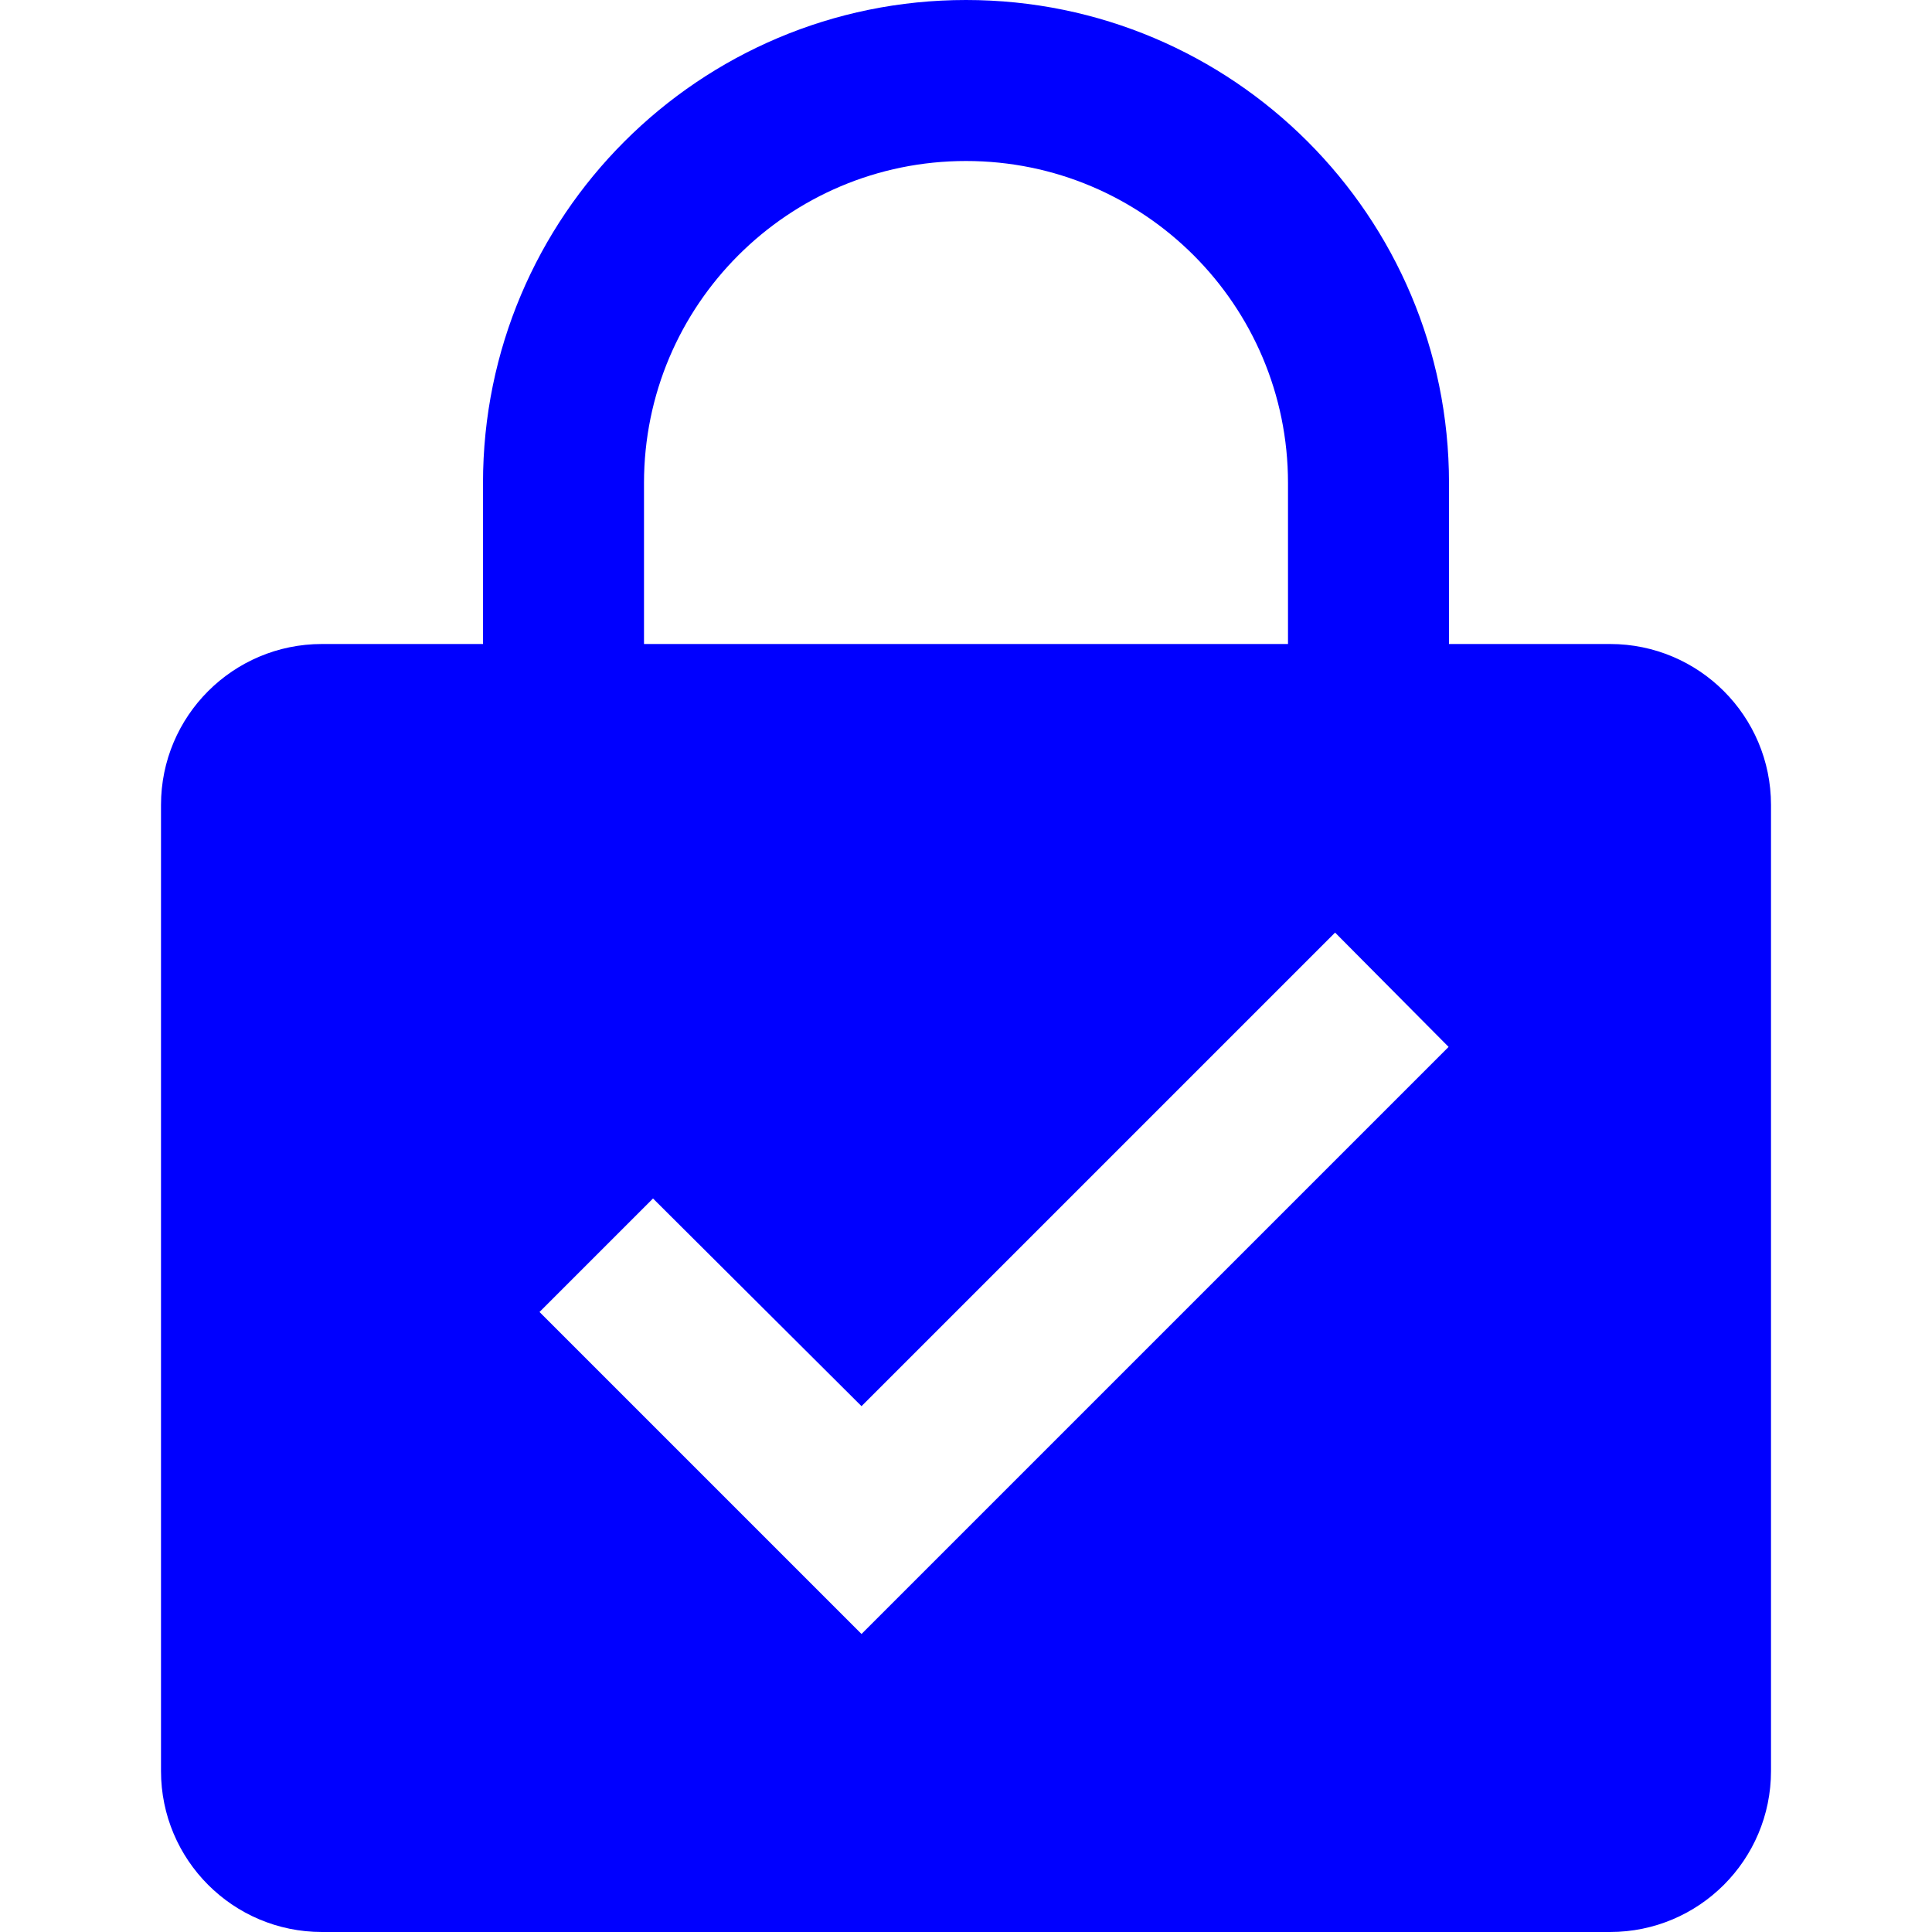
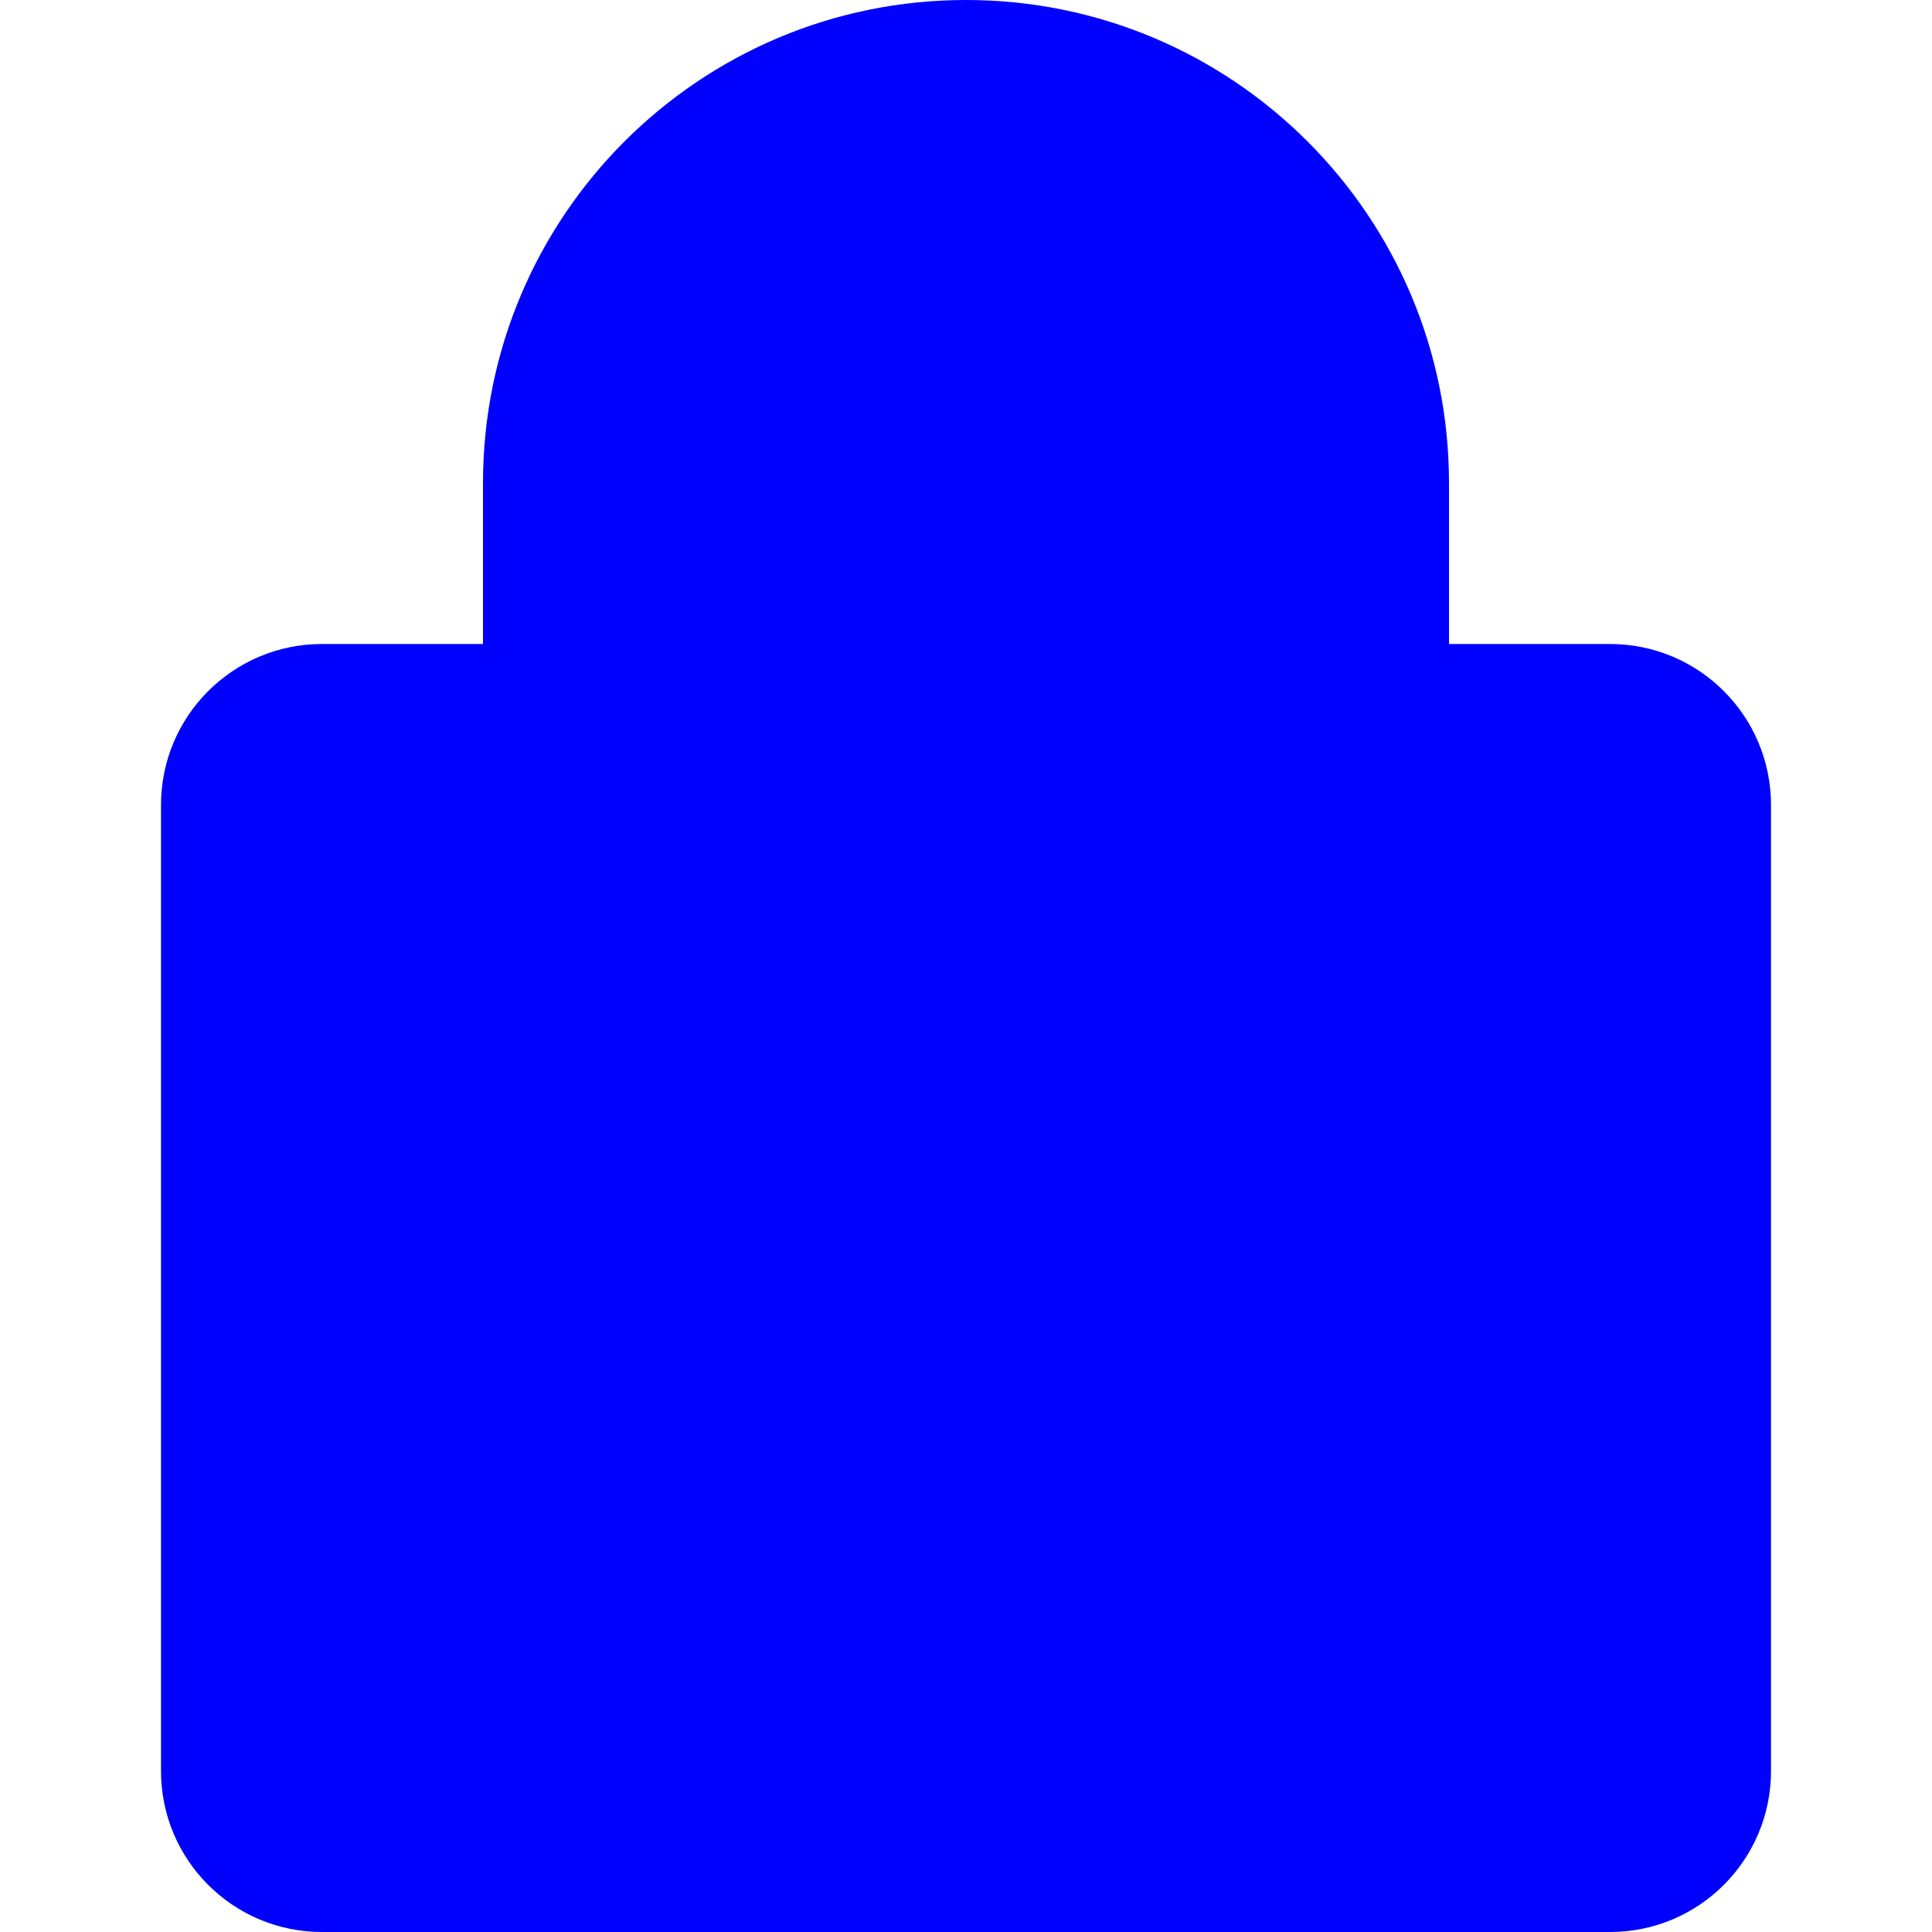
<svg xmlns="http://www.w3.org/2000/svg" width="24" height="24" viewBox="0 0 24 24" fill="none">
-   <path fill-rule="evenodd" clip-rule="evenodd" d="M4 8H6V6C6 2.686 8.686 0 12 0C15.314 0 18 2.686 18 6V8H20C21.105 8 22 8.895 22 10V22C22 23.105 21.105 24 20 24H4C2.895 24 2 23.105 2 22V10C2 8.895 2.895 8 4 8ZM16 6V8H8V6C8 3.791 9.791 2 12 2C14.209 2 16 3.791 16 6ZM10.702 17.468L16.585 11.585L17.995 13.005L10.702 20.298L6.702 16.298L8.112 14.888L10.702 17.468Z" fill="#0000FF" />
+   <path fillRule="evenodd" clipRule="evenodd" d="M4 8H6V6C6 2.686 8.686 0 12 0C15.314 0 18 2.686 18 6V8H20C21.105 8 22 8.895 22 10V22C22 23.105 21.105 24 20 24H4C2.895 24 2 23.105 2 22V10C2 8.895 2.895 8 4 8ZM16 6V8H8V6C8 3.791 9.791 2 12 2C14.209 2 16 3.791 16 6ZM10.702 17.468L16.585 11.585L17.995 13.005L10.702 20.298L6.702 16.298L8.112 14.888L10.702 17.468Z" fill="#0000FF" />
</svg>
